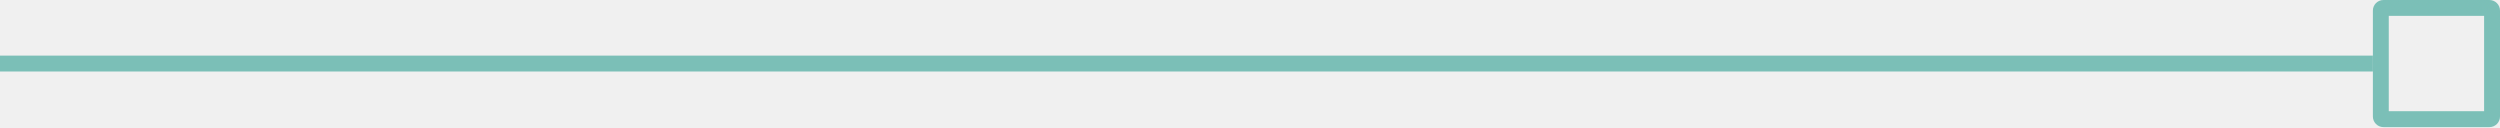
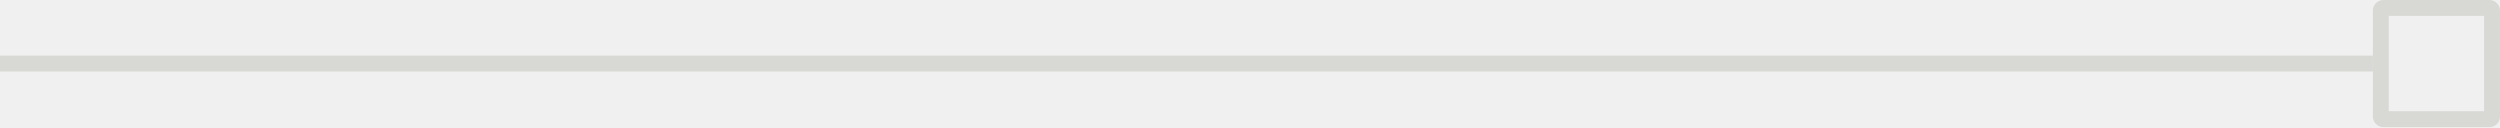
<svg xmlns="http://www.w3.org/2000/svg" width="472" height="24" viewBox="0 0 472 24" fill="none">
  <mask id="path-1-inside-1_2161_2767" fill="white">
    <rect x="448" width="24" height="24" rx="2" />
  </mask>
-   <rect x="448" width="24" height="24" rx="2" stroke="#7BBFB7" stroke-width="6" mask="url(#path-1-inside-1_2161_2767)" />
-   <path d="M0 12H448" stroke="#7BBFB7" stroke-width="3" />
+   <rect x="448" width="24" height="24" rx="2" stroke="#d8d8d5" stroke-width="6" mask="url(#path-1-inside-1_2161_2767)" />
+   <path d="M0 12H448" stroke="#d8d8d5" stroke-width="3" />
</svg>
